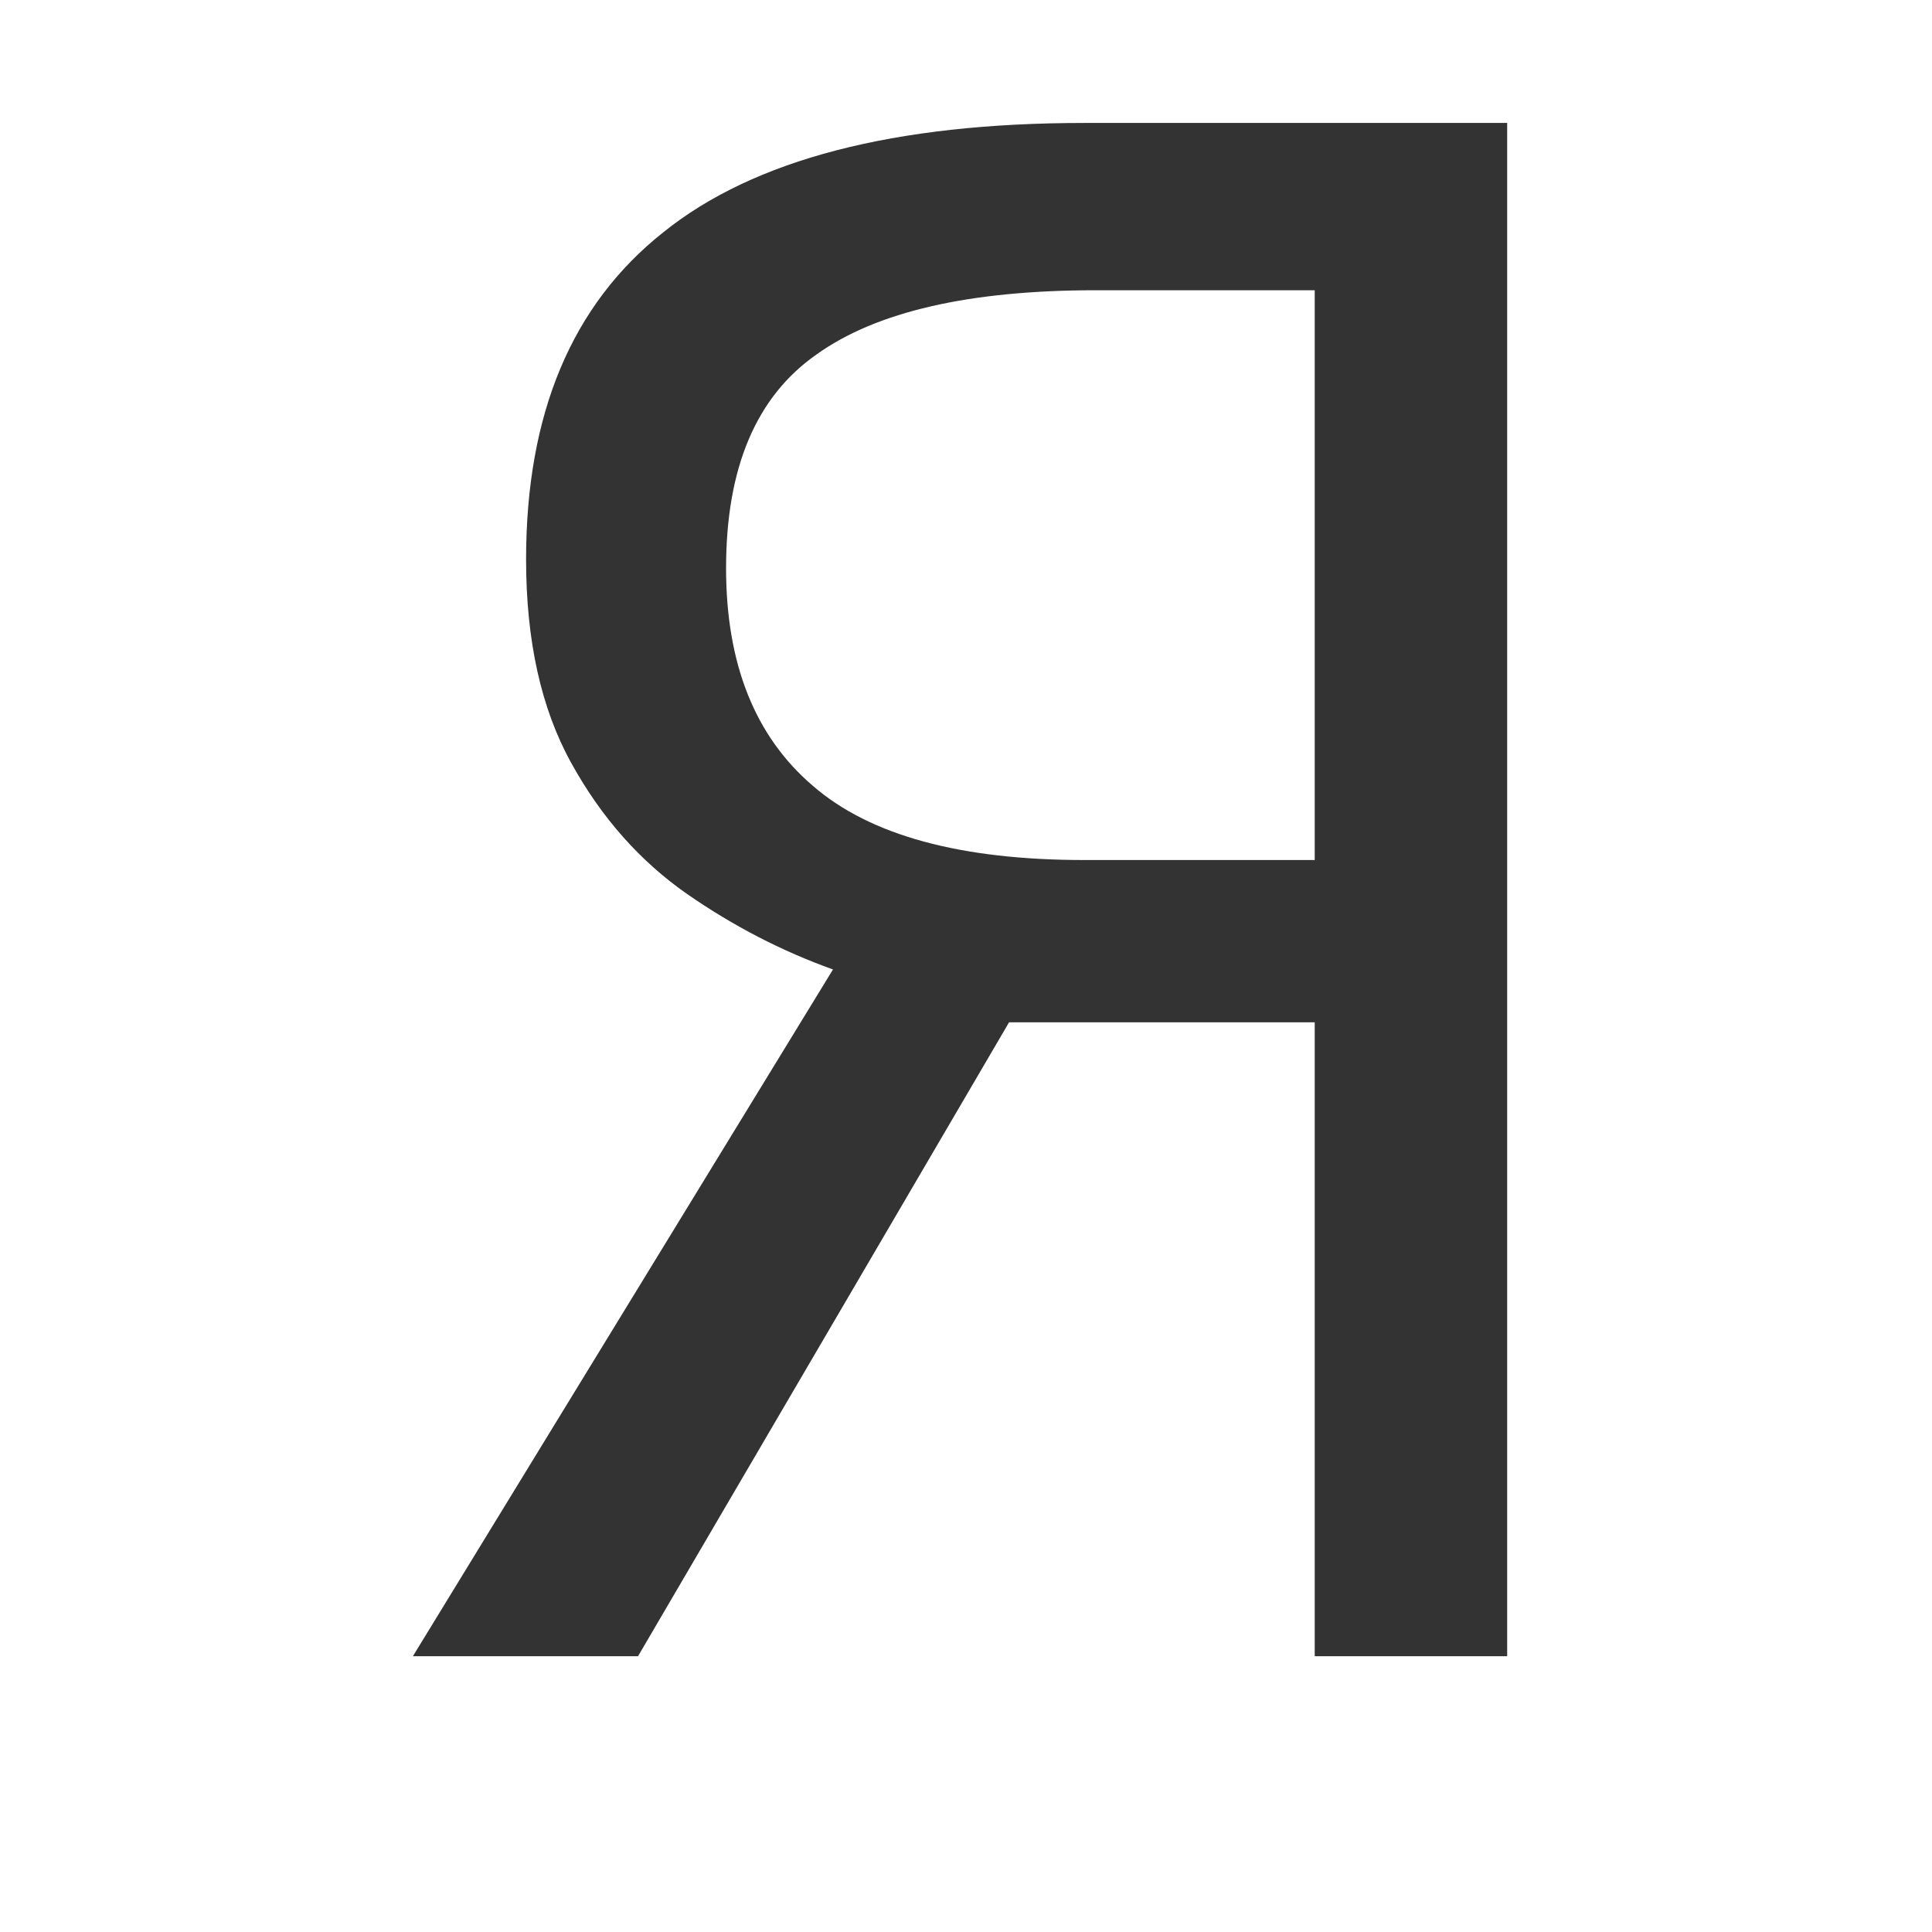
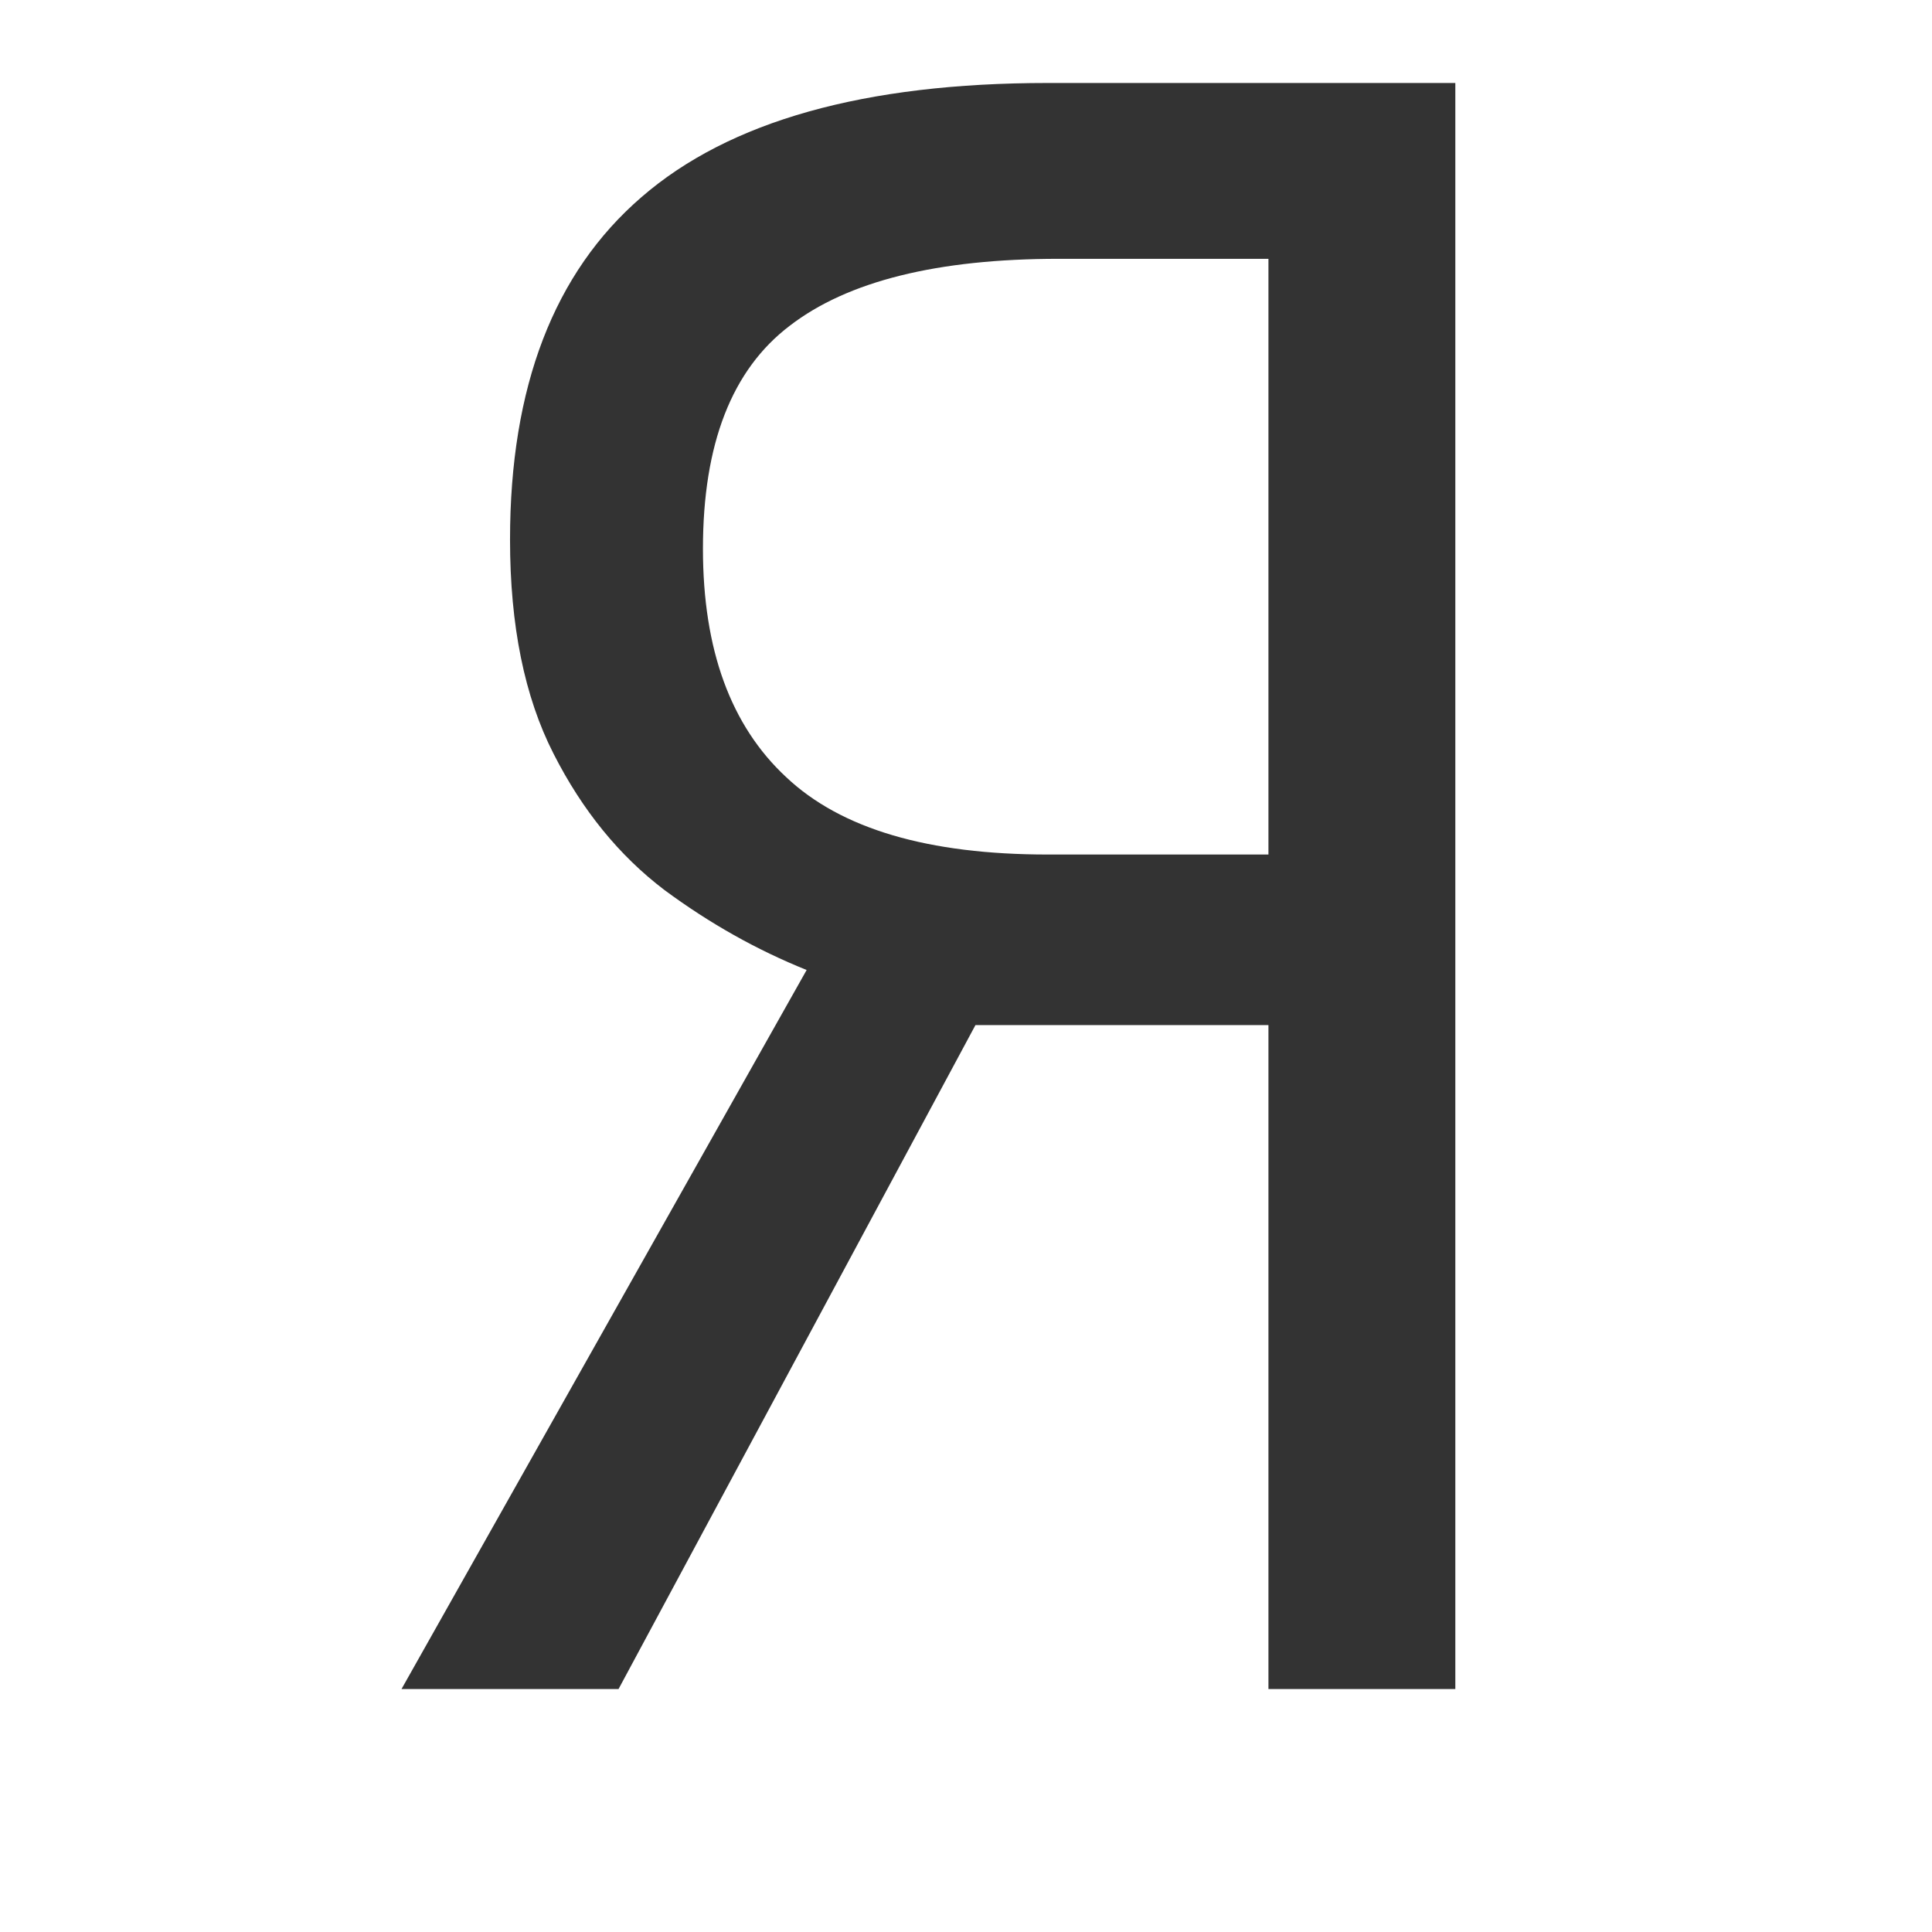
<svg xmlns="http://www.w3.org/2000/svg" id="Слой_1" data-name="Слой 1" viewBox="0 0 24 24" version="1.1">
  <defs id="defs174">
    <style id="style172">.cls-1,.cls-2{fill:none;stroke-linecap:round;stroke-linejoin:round;stroke-width:2px;}.cls-1{stroke:#1a81c4;}.cls-2{stroke:#545454;}.cls-3{fill:#545454;}</style>
  </defs>
-   <text xml:space="preserve" style="font-style:normal;font-weight:normal;font-size:26.667px;line-height:1.25;font-family:sans-serif;fill:#333333;fill-opacity:1;stroke:none" x="-21.318" y="20.575" id="text863" transform="scale(-1,1)">
-     <tspan id="tspan861" x="-21.318" y="20.575" style="font-style:normal;font-variant:normal;font-weight:normal;font-stretch:normal;font-size:26.667px;font-family:'Gurmukhi MN';-inkscape-font-specification:'Gurmukhi MN';font-variant-ligatures:normal;font-variant-caps:normal;font-variant-numeric:normal;font-variant-east-asian:normal;fill:#333333">R</tspan>
+   <text xml:space="preserve" style="font-style:normal;font-weight:normal;font-size:26.78px;line-height:1.25;font-family:sans-serif;fill:#333333;fill-opacity:1;stroke:none;stroke-width:1.116" x="-21.453" y="20.114" id="text863" transform="scale(-0.9586022,1.043186)">
+     <tspan id="tspan861" x="-21.453" y="20.114" style="font-style:normal;font-variant:normal;font-weight:normal;font-stretch:normal;font-size:26.78px;font-family:'Gurmukhi MN';-inkscape-font-specification:'Gurmukhi MN';font-variant-ligatures:normal;font-variant-caps:normal;font-variant-numeric:normal;font-variant-east-asian:normal;fill:#333333;stroke-width:1.116">R</tspan>
  </text>
</svg>
